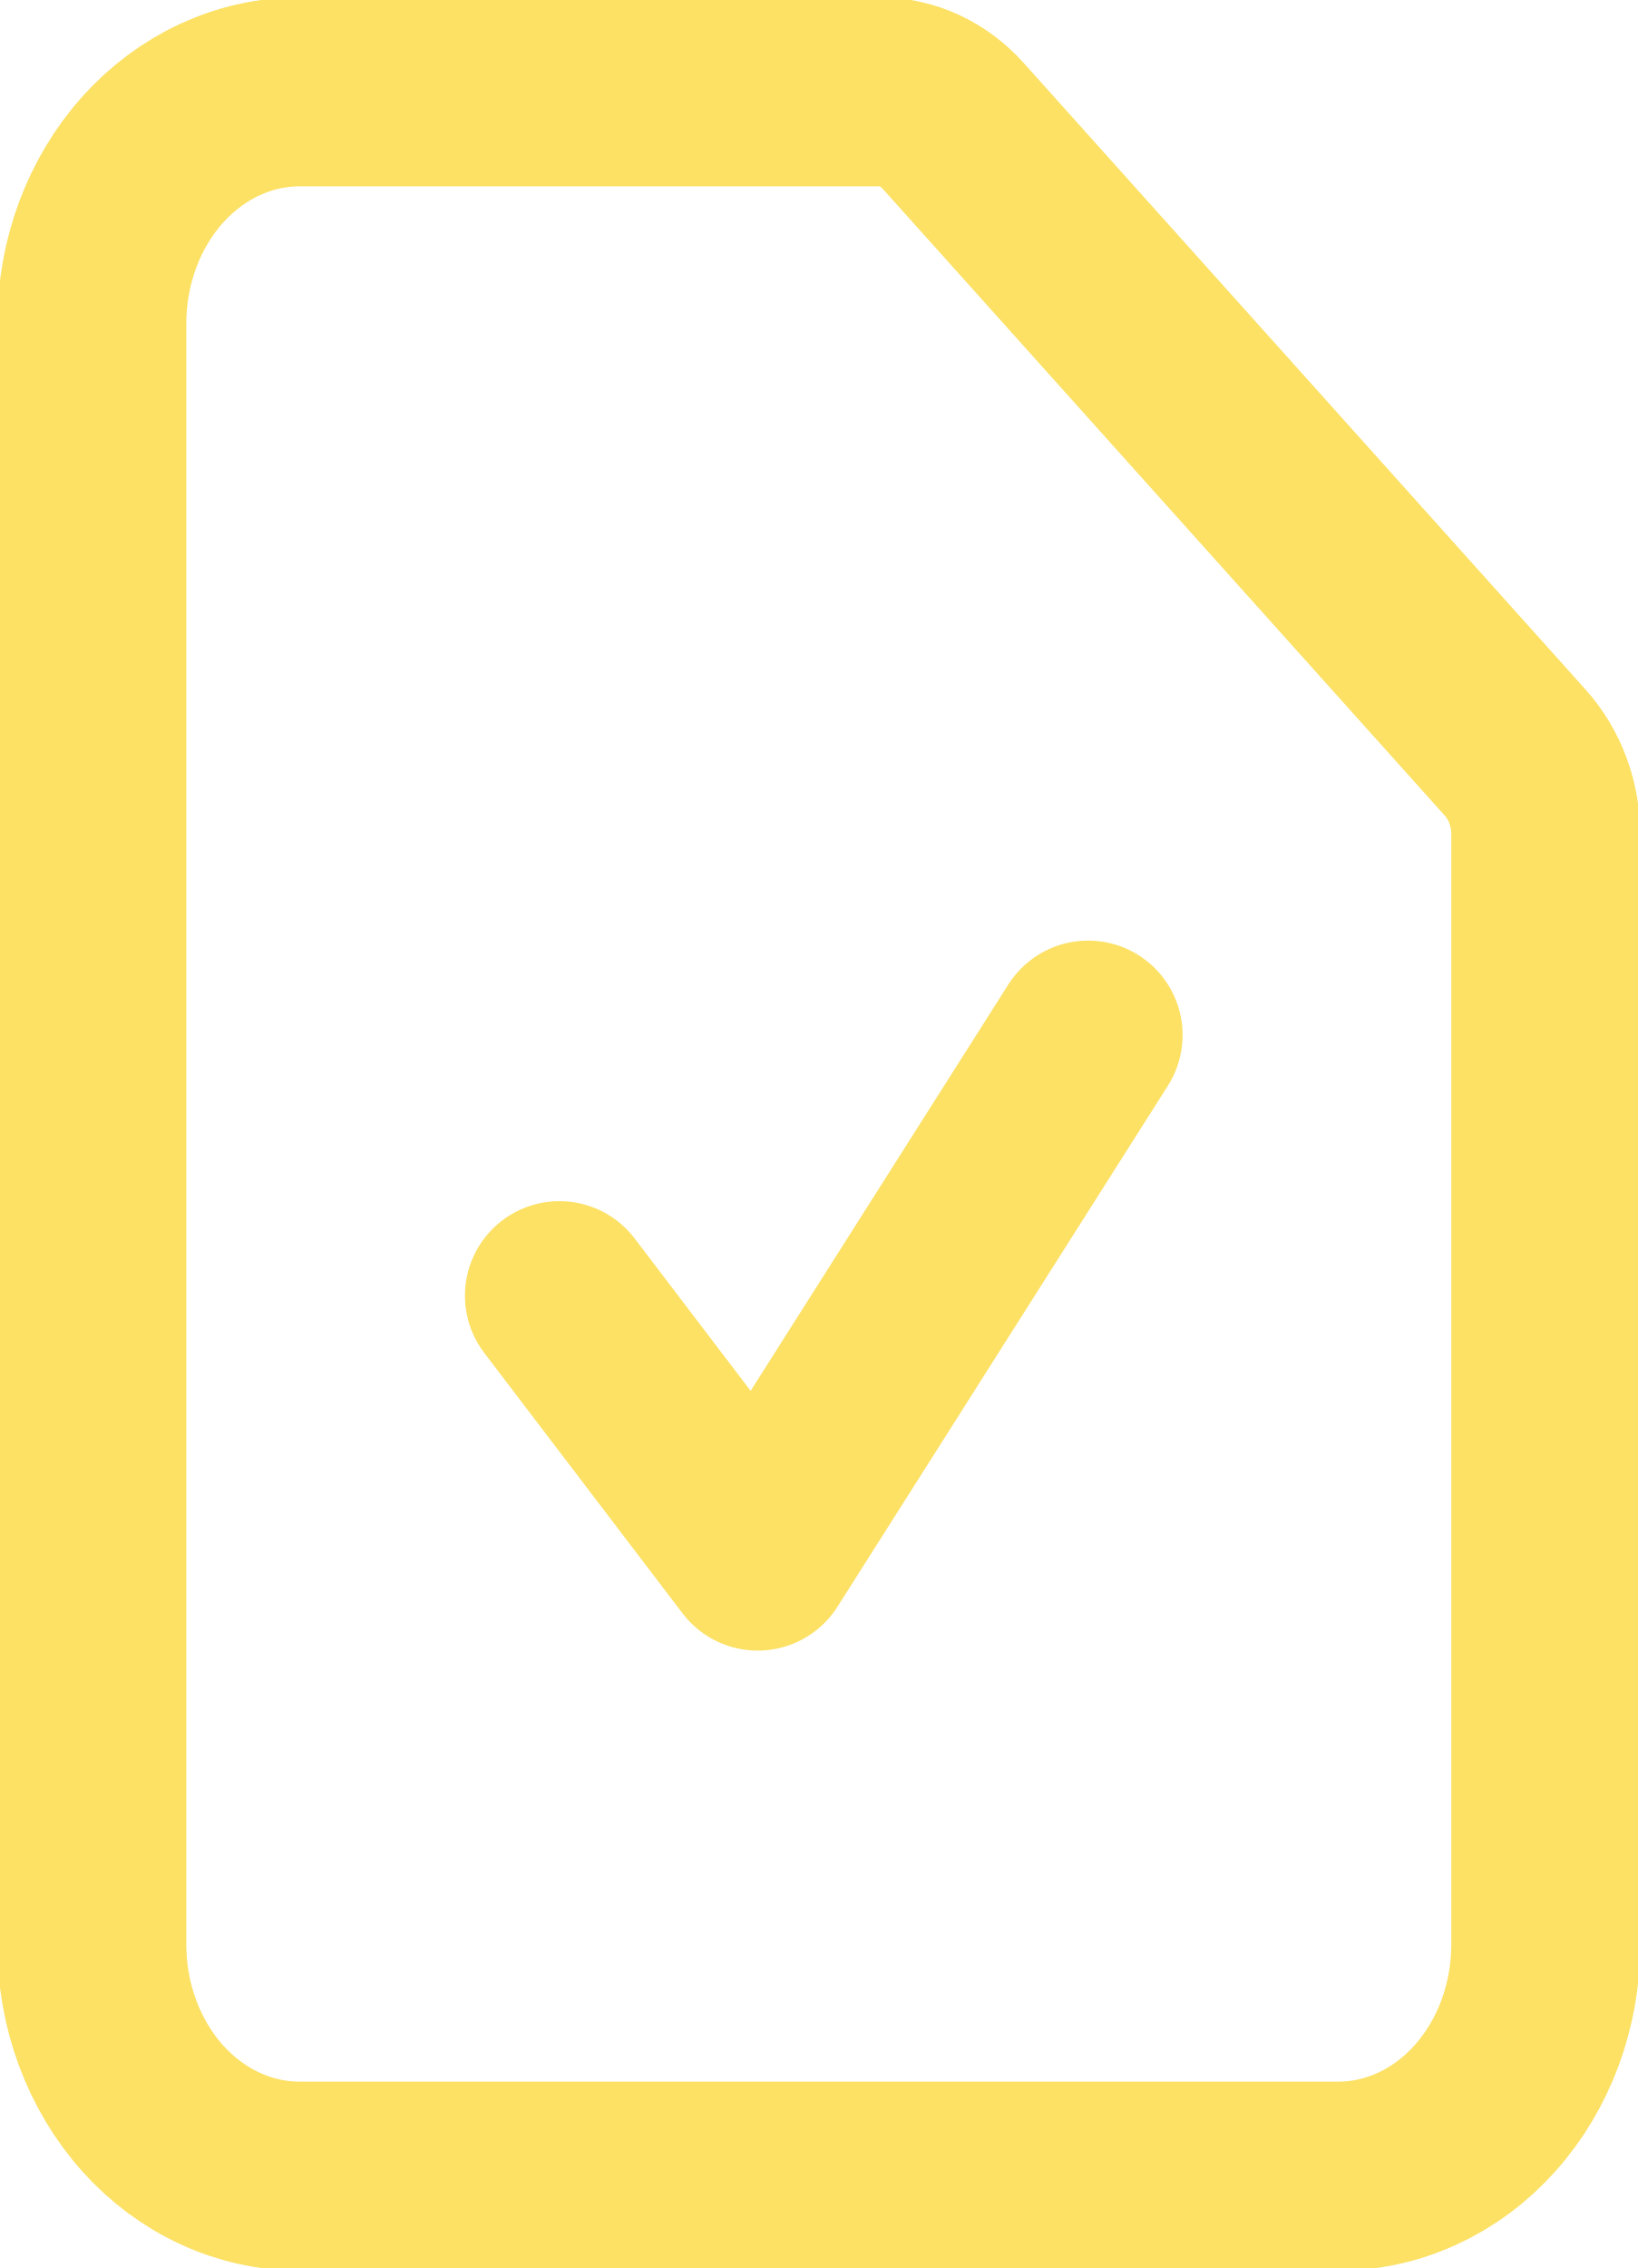
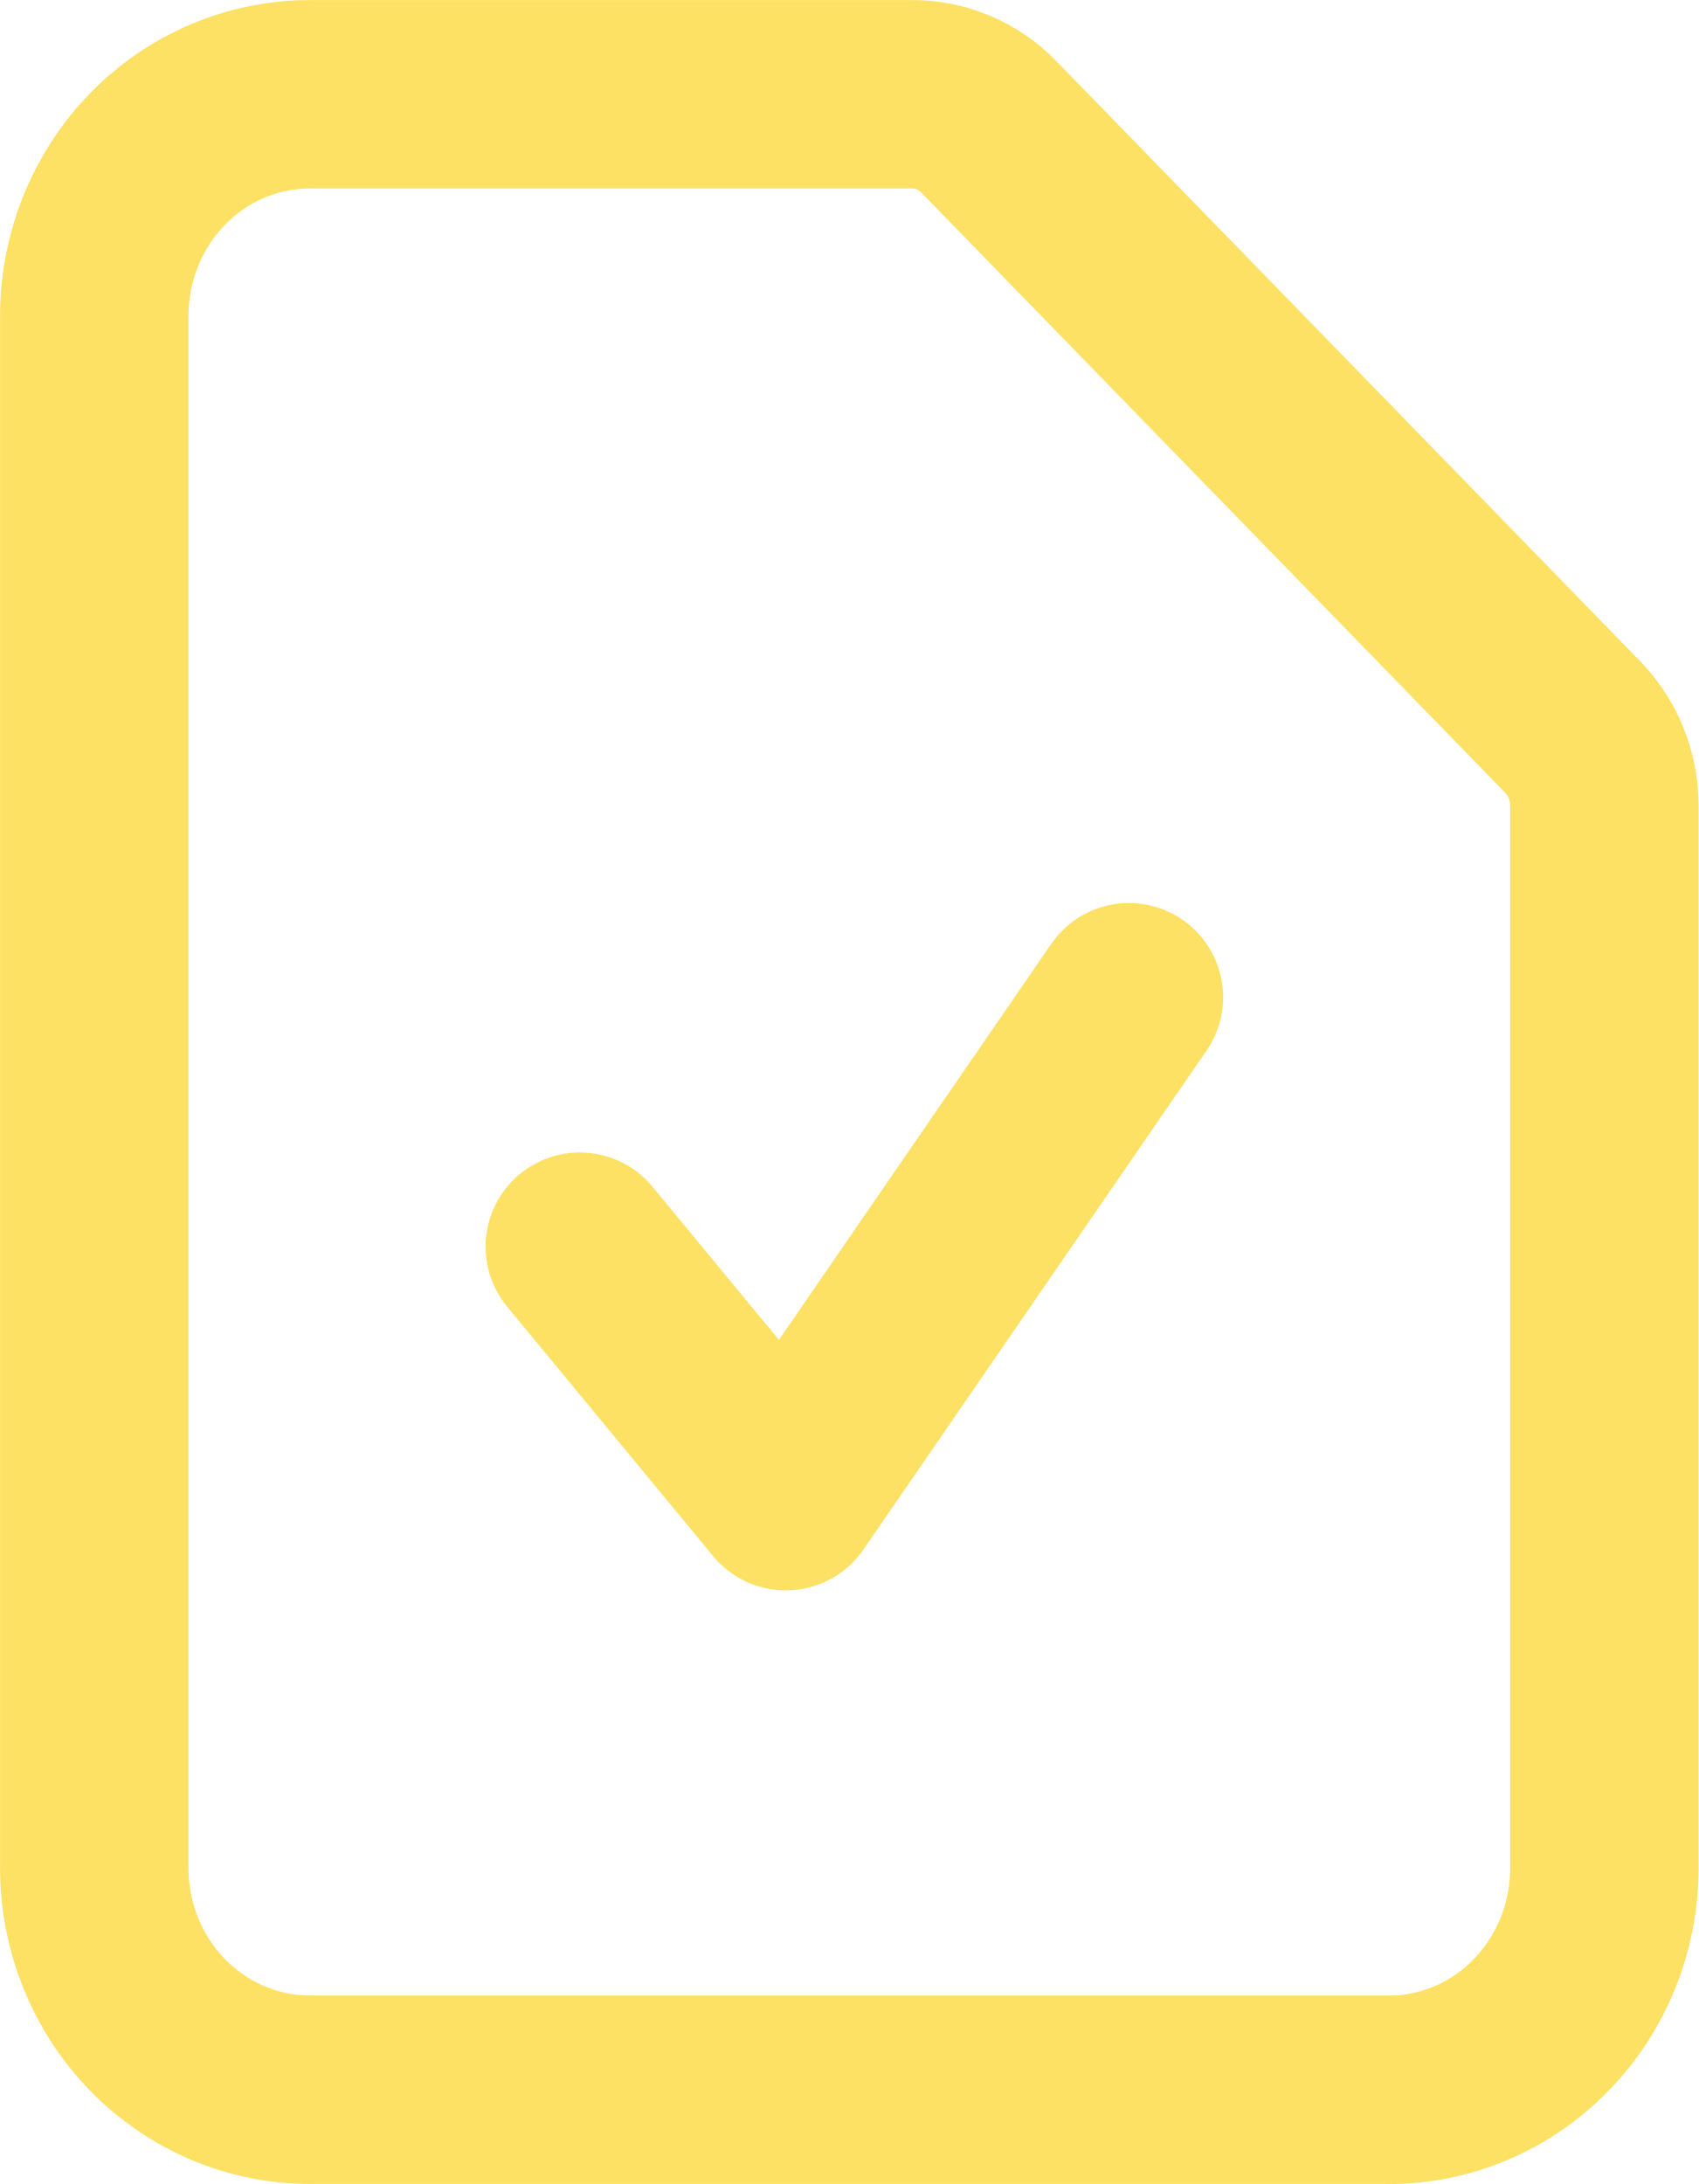
- <svg xmlns="http://www.w3.org/2000/svg" width="13" height="18" viewBox="0 0 13 18" fill="none" version="1.1" id="svg4">
+ <svg xmlns="http://www.w3.org/2000/svg" width="14" height="18" viewBox="0 0 14 18" fill="none" version="1.1" id="svg4">
  <defs id="defs8" />
-   <path d="M 4.441,10.283 6.015,12.35 8.638,8.215 M 10.622,17.271 H 2.378 c -0.437,0 -0.857,-0.194 -1.166,-0.538 C 0.903,16.388 0.729,15.92 0.729,15.433 V 2.567 c 0,-0.487 0.174,-0.955 0.483,-1.3 C 1.521,0.923 1.941,0.729 2.378,0.729 h 4.605 c 0.219,5.17e-5 0.428,0.097 0.583,0.269 L 12.029,5.974 c 0.155,0.172 0.242,0.406 0.242,0.65 v 8.809 c 0,0.487 -0.174,0.955 -0.483,1.3 -0.309,0.345 -0.729,0.538 -1.166,0.538 z" stroke="#fce165" stroke-width="1.458" stroke-linecap="round" stroke-linejoin="round" id="path2" style="stroke-width:1.5;stroke-miterlimit:4;stroke-dasharray:none" />
+   <path d="M 4.779,10.275 6.477,12.331 9.305,8.219 M 11.445,17.223 H 2.555 c -0.472,0 -0.924,-0.193 -1.257,-0.535 C 0.964,16.345 0.777,15.881 0.777,15.396 V 2.604 C 0.777,2.119 0.964,1.655 1.297,1.312 1.631,0.969 2.083,0.777 2.555,0.777 h 4.966 c 0.236,5.139e-5 0.462,0.096 0.629,0.268 l 4.813,4.947 c 0.167,0.171 0.26,0.404 0.261,0.646 v 8.759 c 0,0.485 -0.187,0.949 -0.521,1.292 -0.333,0.343 -0.786,0.535 -1.257,0.535 z" stroke="#fce165" stroke-width="1.458" stroke-linecap="round" stroke-linejoin="round" id="path2" style="stroke-width:1.553;stroke-miterlimit:4;stroke-dasharray:none" />
</svg>
